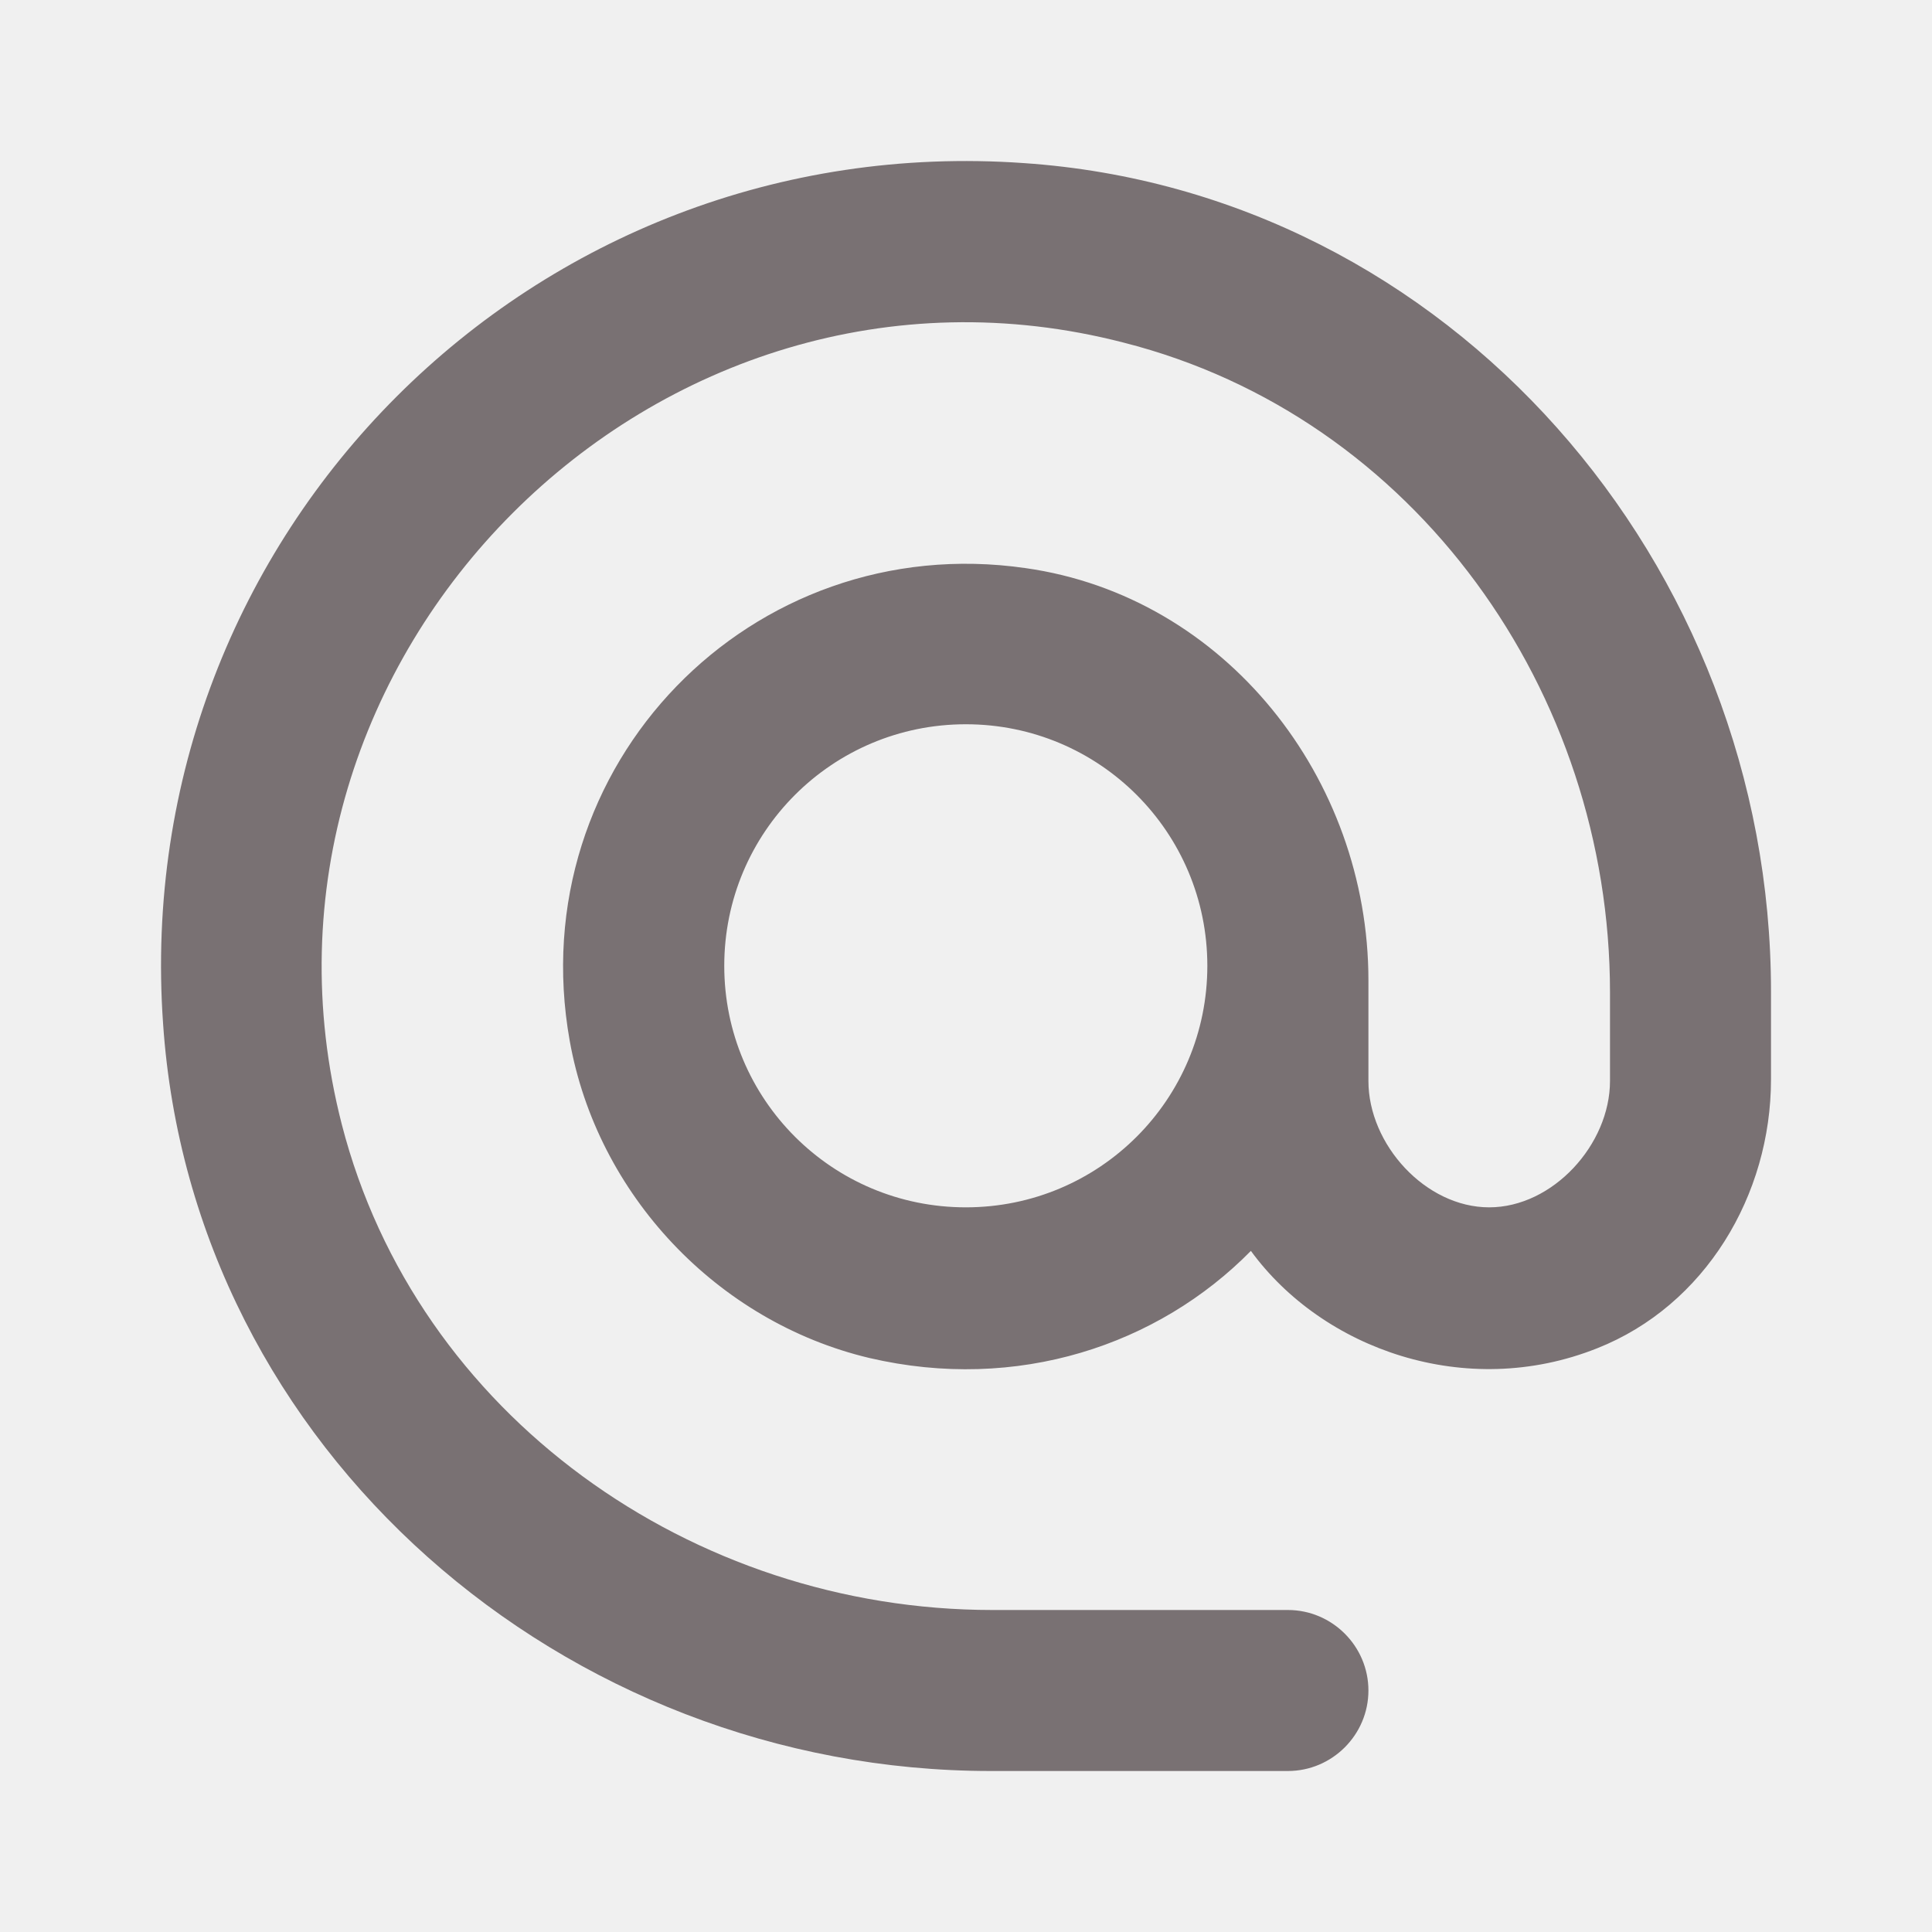
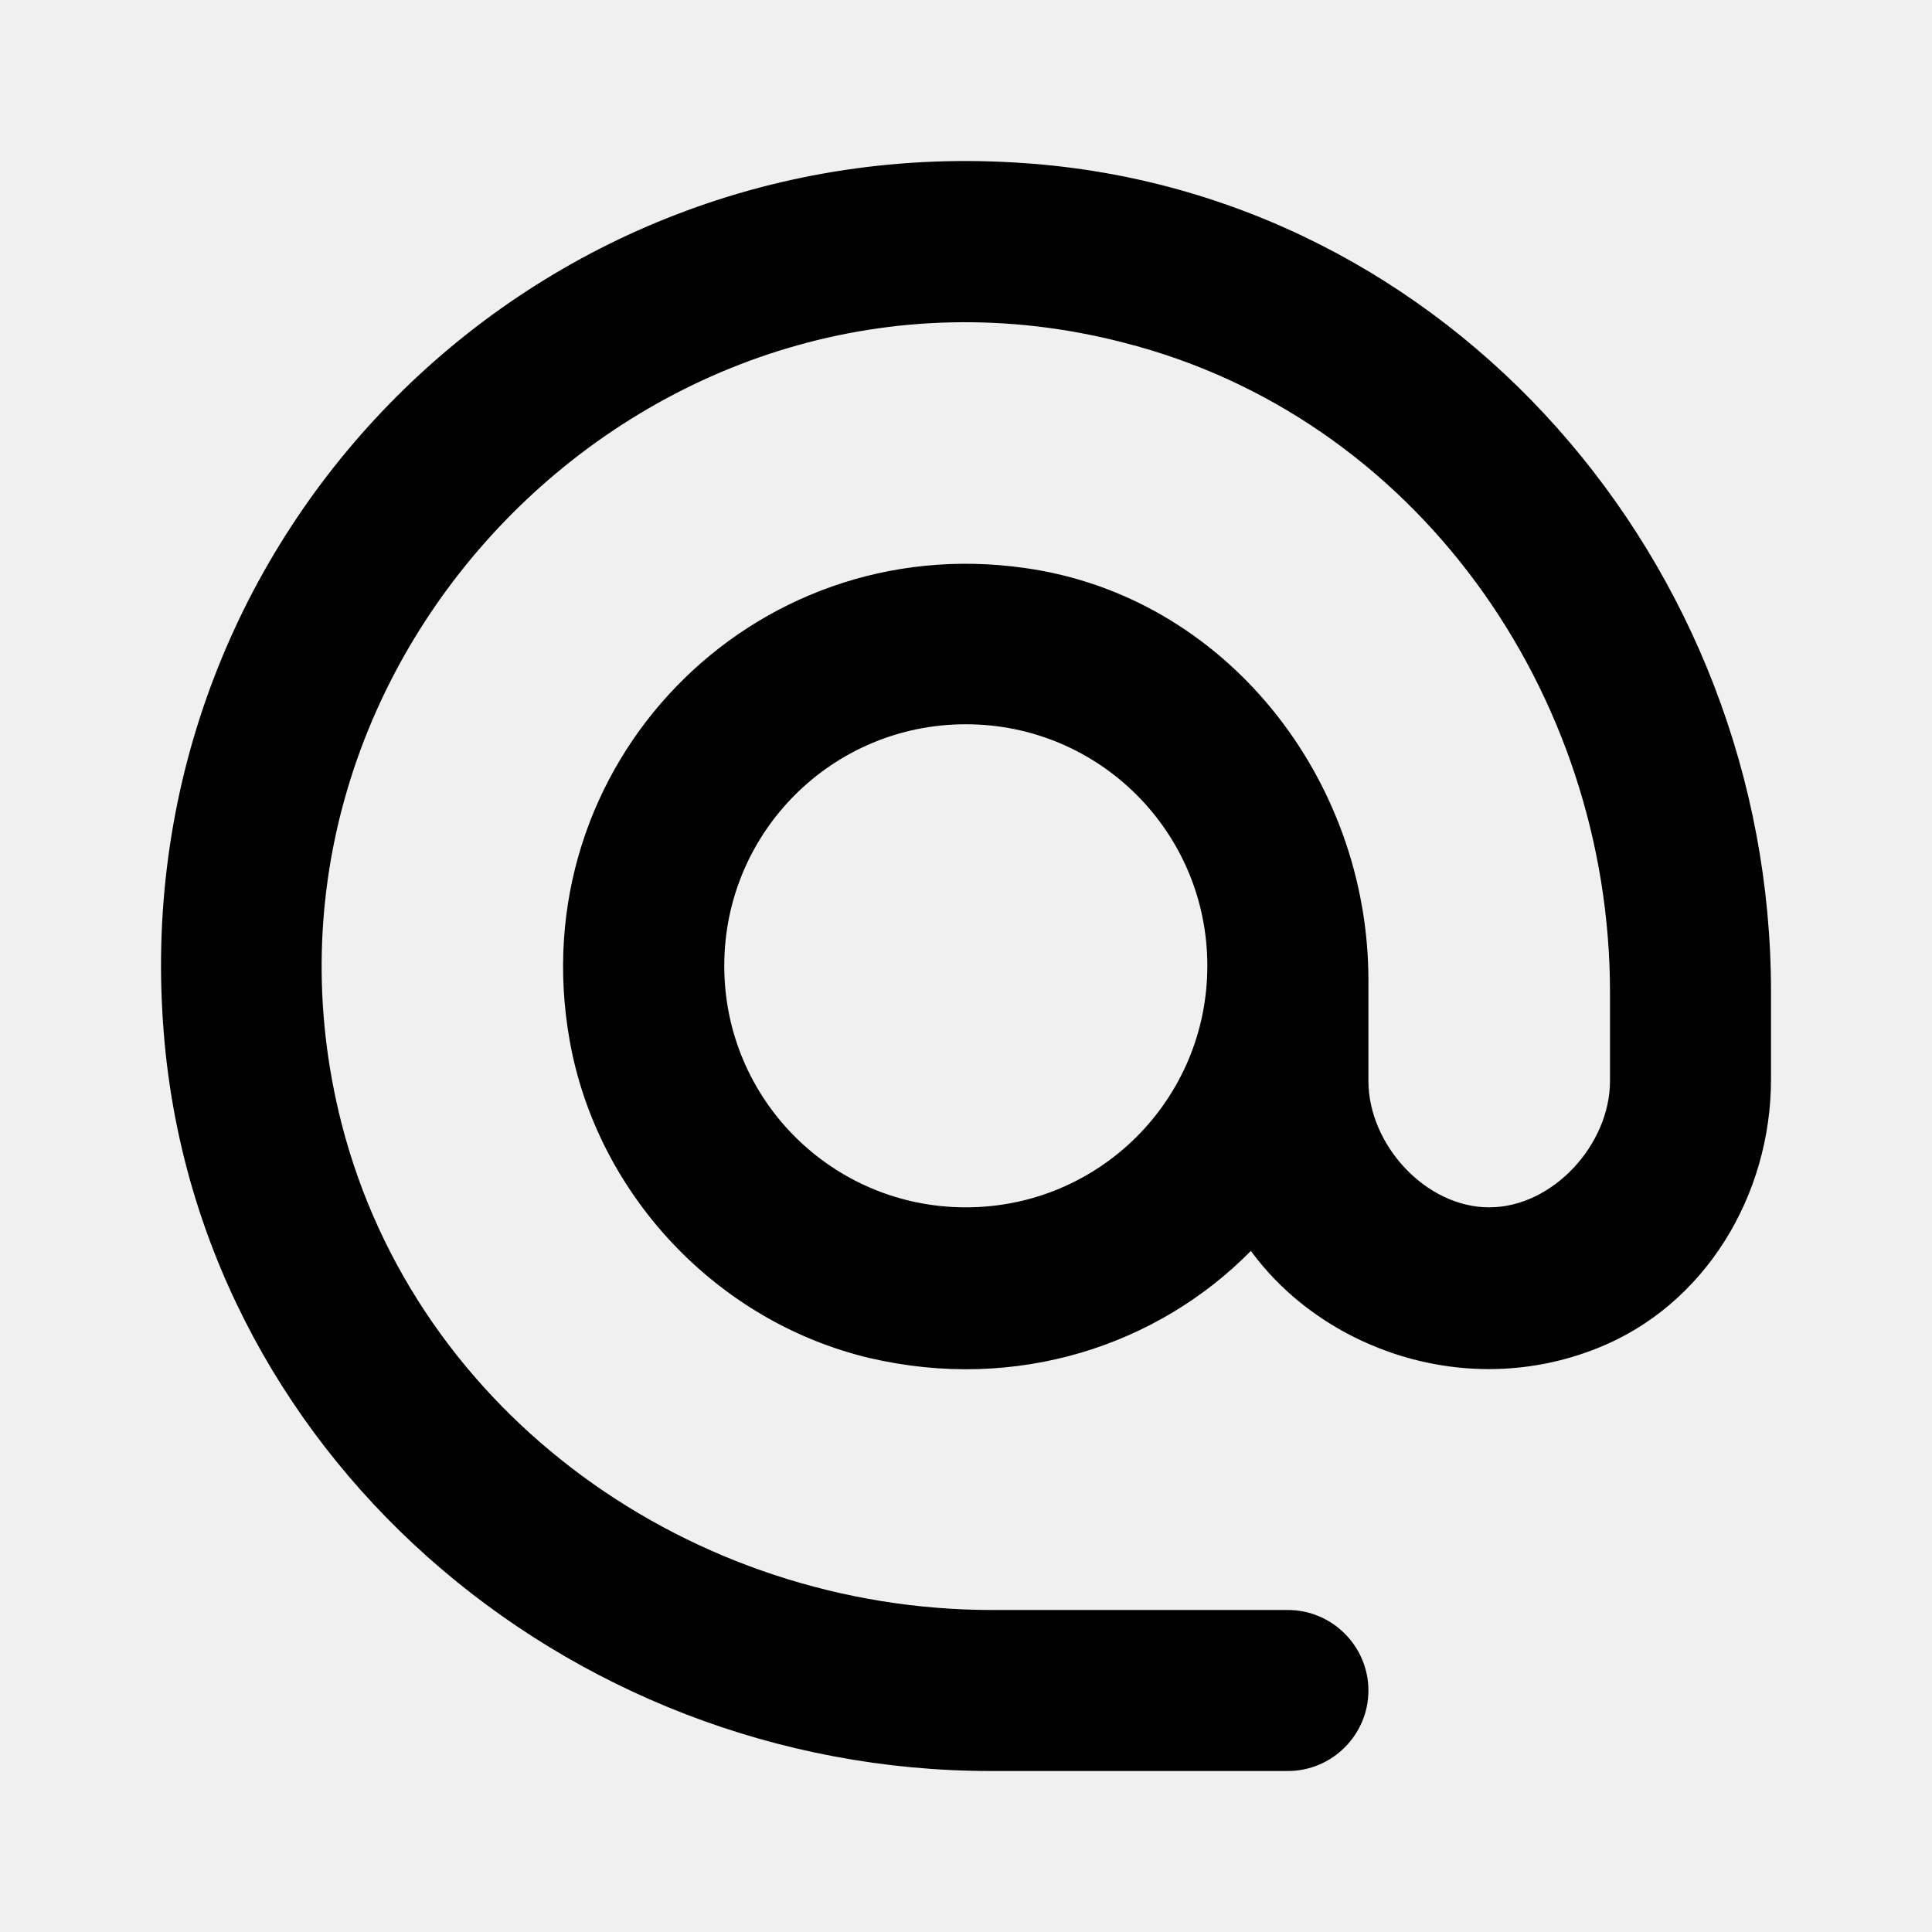
- <svg xmlns="http://www.w3.org/2000/svg" width="24" height="24" viewBox="0 0 24 24" fill="none">
-   <g clip-path="url(#clip0_335_1023)">
-     <path d="M12.718 2.026C6.627 1.596 1.596 6.627 2.026 12.718C2.386 18.009 7.007 22 12.308 22H15.999C16.549 22 16.999 21.55 16.999 21C16.999 20.45 16.549 20 15.999 20H12.328C8.597 20 5.176 17.579 4.246 13.968C2.756 8.167 8.157 2.756 13.958 4.256C17.579 5.176 20 8.597 20 12.328V13.428C20 14.218 19.289 14.998 18.499 14.998C17.709 14.998 16.999 14.218 16.999 13.428V12.178C16.999 9.667 15.219 7.407 12.738 7.057C9.337 6.567 6.467 9.507 7.077 12.928C7.417 14.838 8.907 16.419 10.798 16.869C12.638 17.299 14.388 16.709 15.539 15.539C16.429 16.759 18.209 17.399 19.84 16.749C21.18 16.219 22 14.848 22 13.408V12.318C22 7.007 18.009 2.386 12.718 2.026ZM11.998 14.998C10.338 14.998 8.997 13.658 8.997 11.998C8.997 10.338 10.338 8.997 11.998 8.997C13.658 8.997 14.998 10.338 14.998 11.998C14.998 13.658 13.658 14.998 11.998 14.998Z" fill="#797173" />
-   </g>
-   <defs>
-     <clipPath id="clip0_335_1023">
-       <rect width="24" height="24" fill="white" />
-     </clipPath>
-   </defs>
+ <svg xmlns="http://www.w3.org/2000/svg" width="24" height="24" viewBox="0 0 24 24">
+   <path d="M12.718 2.026C6.627 1.596 1.596 6.627 2.026 12.718C2.386 18.009 7.007 22 12.308 22H15.999C16.549 22 16.999 21.55 16.999 21C16.999 20.45 16.549 20 15.999 20H12.328C8.597 20 5.176 17.579 4.246 13.968C2.756 8.167 8.157 2.756 13.958 4.256C17.579 5.176 20 8.597 20 12.328V13.428C20 14.218 19.289 14.998 18.499 14.998C17.709 14.998 16.999 14.218 16.999 13.428V12.178C16.999 9.667 15.219 7.407 12.738 7.057C9.337 6.567 6.467 9.507 7.077 12.928C7.417 14.838 8.907 16.419 10.798 16.869C12.638 17.299 14.388 16.709 15.539 15.539C16.429 16.759 18.209 17.399 19.84 16.749C21.18 16.219 22 14.848 22 13.408V12.318C22 7.007 18.009 2.386 12.718 2.026ZM11.998 14.998C10.338 14.998 8.997 13.658 8.997 11.998C8.997 10.338 10.338 8.997 11.998 8.997C13.658 8.997 14.998 10.338 14.998 11.998C14.998 13.658 13.658 14.998 11.998 14.998Z" />
</svg>
